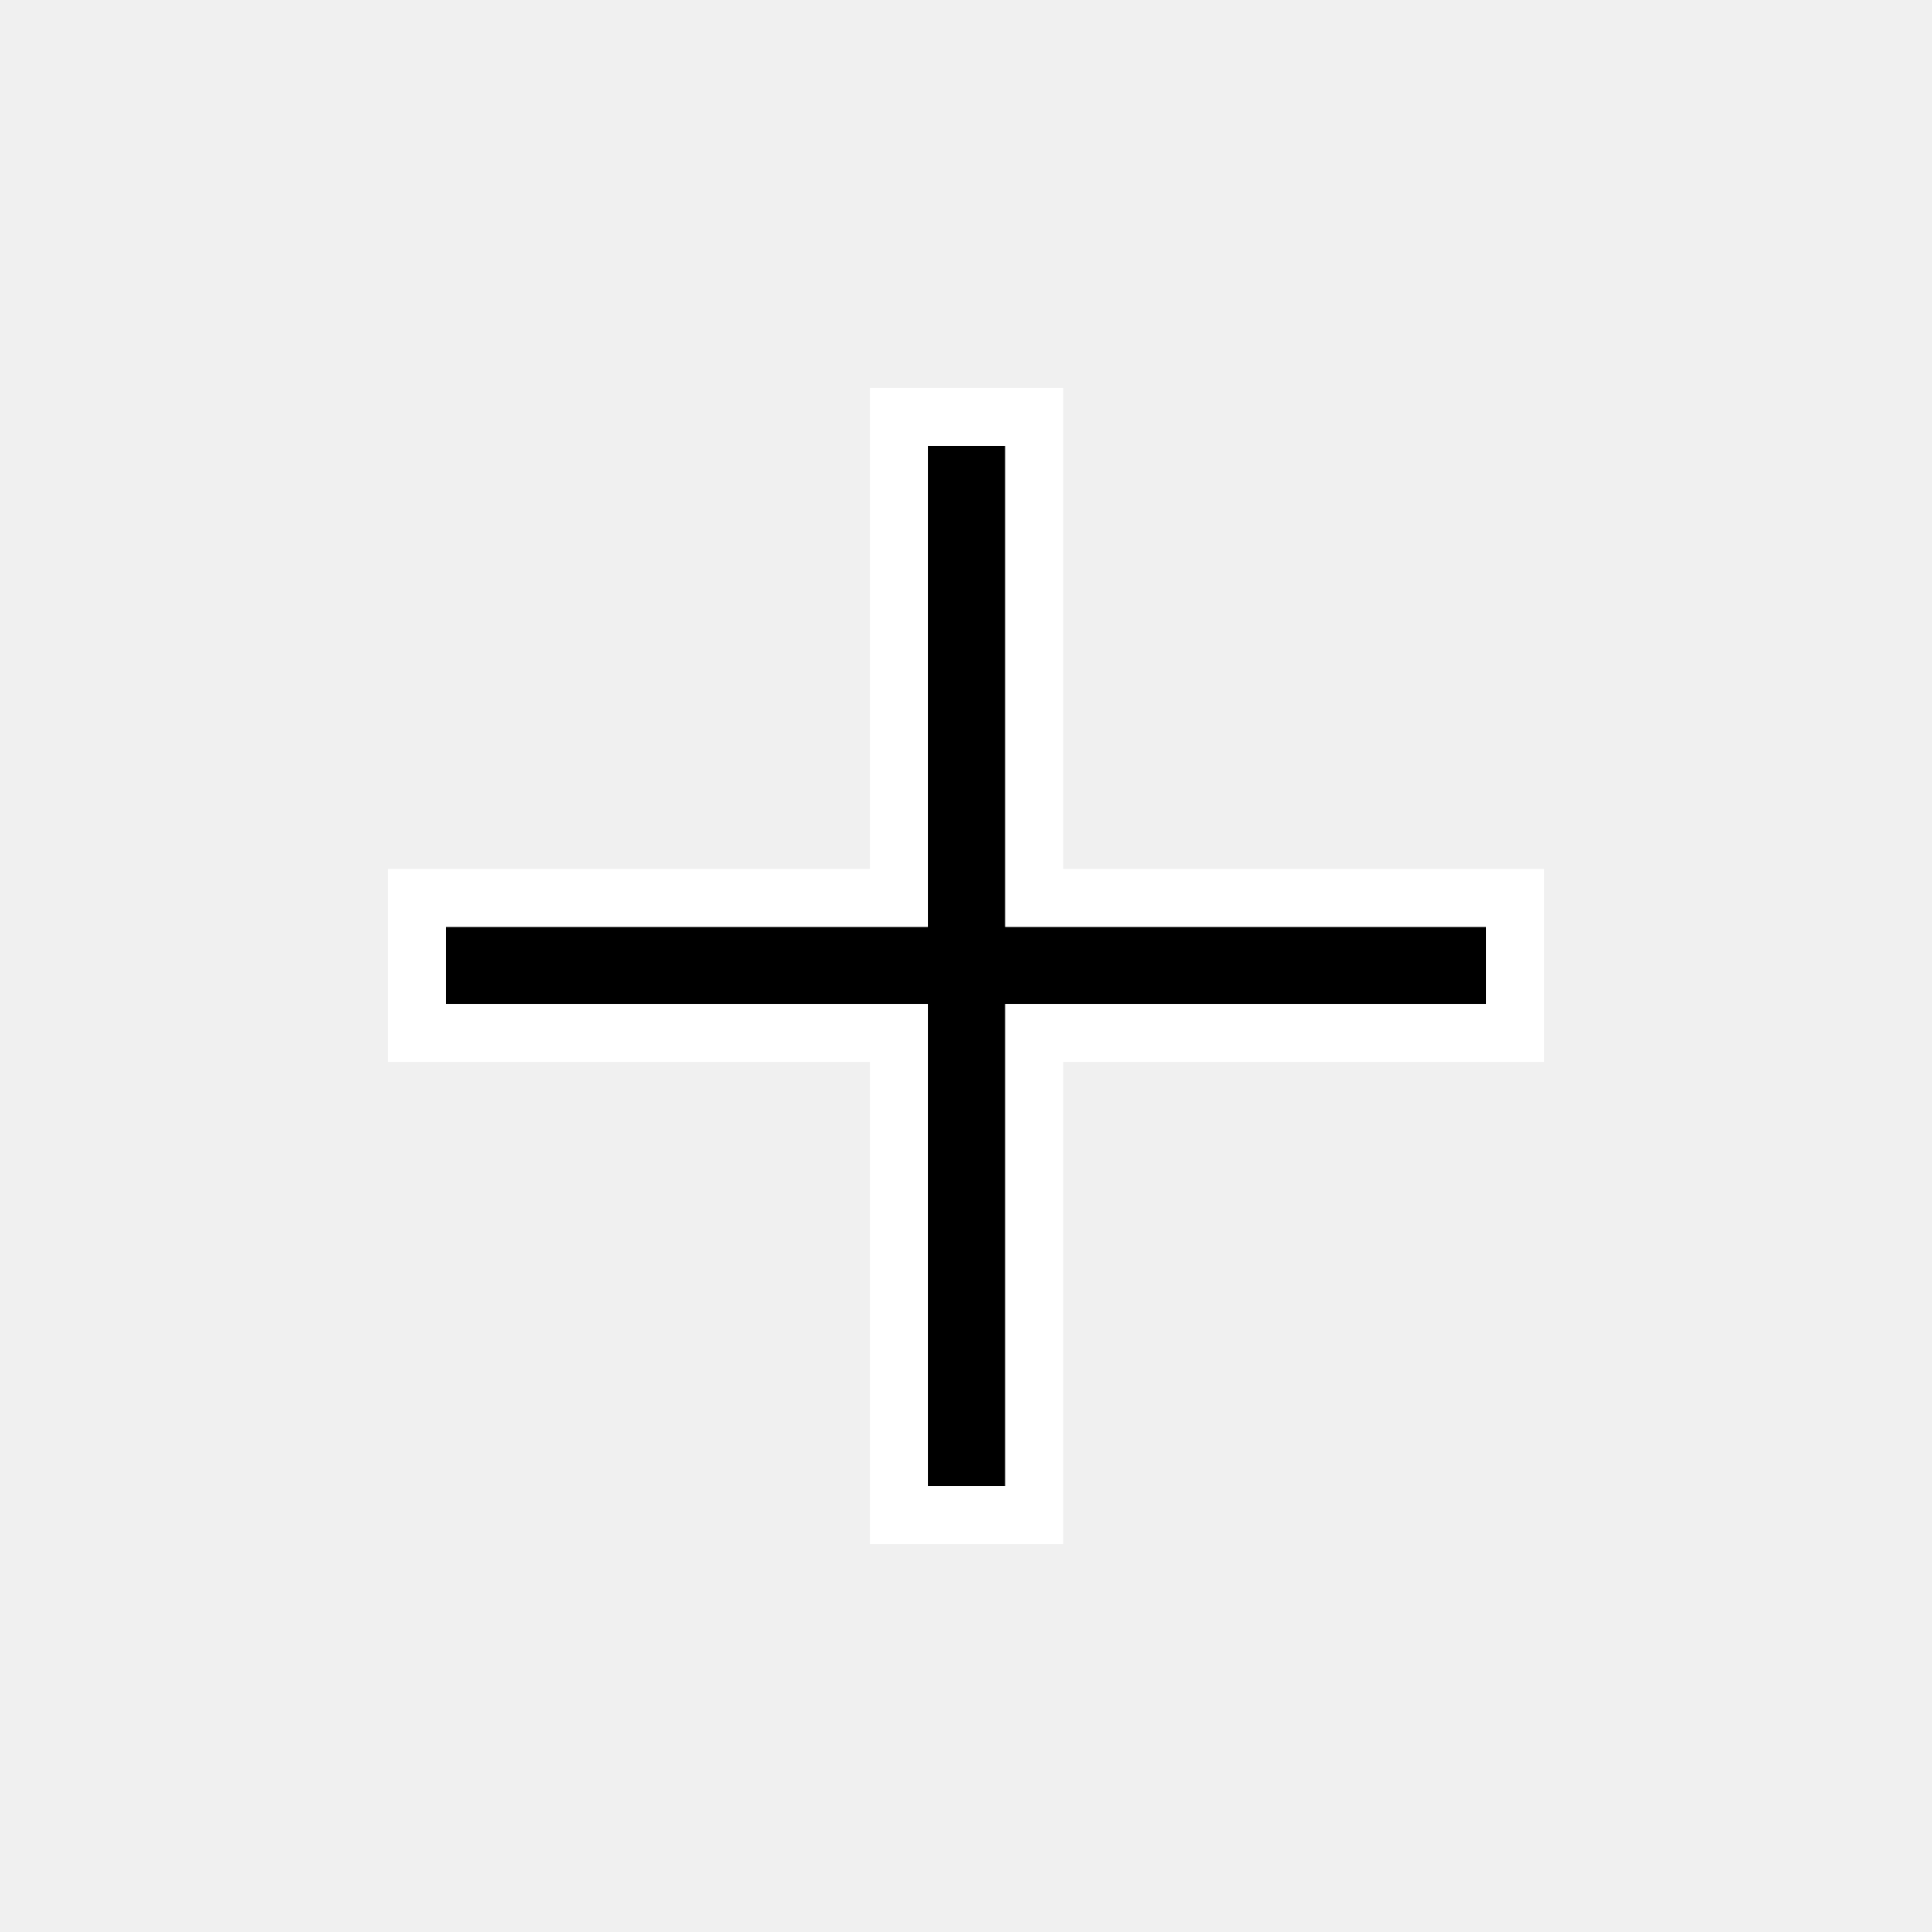
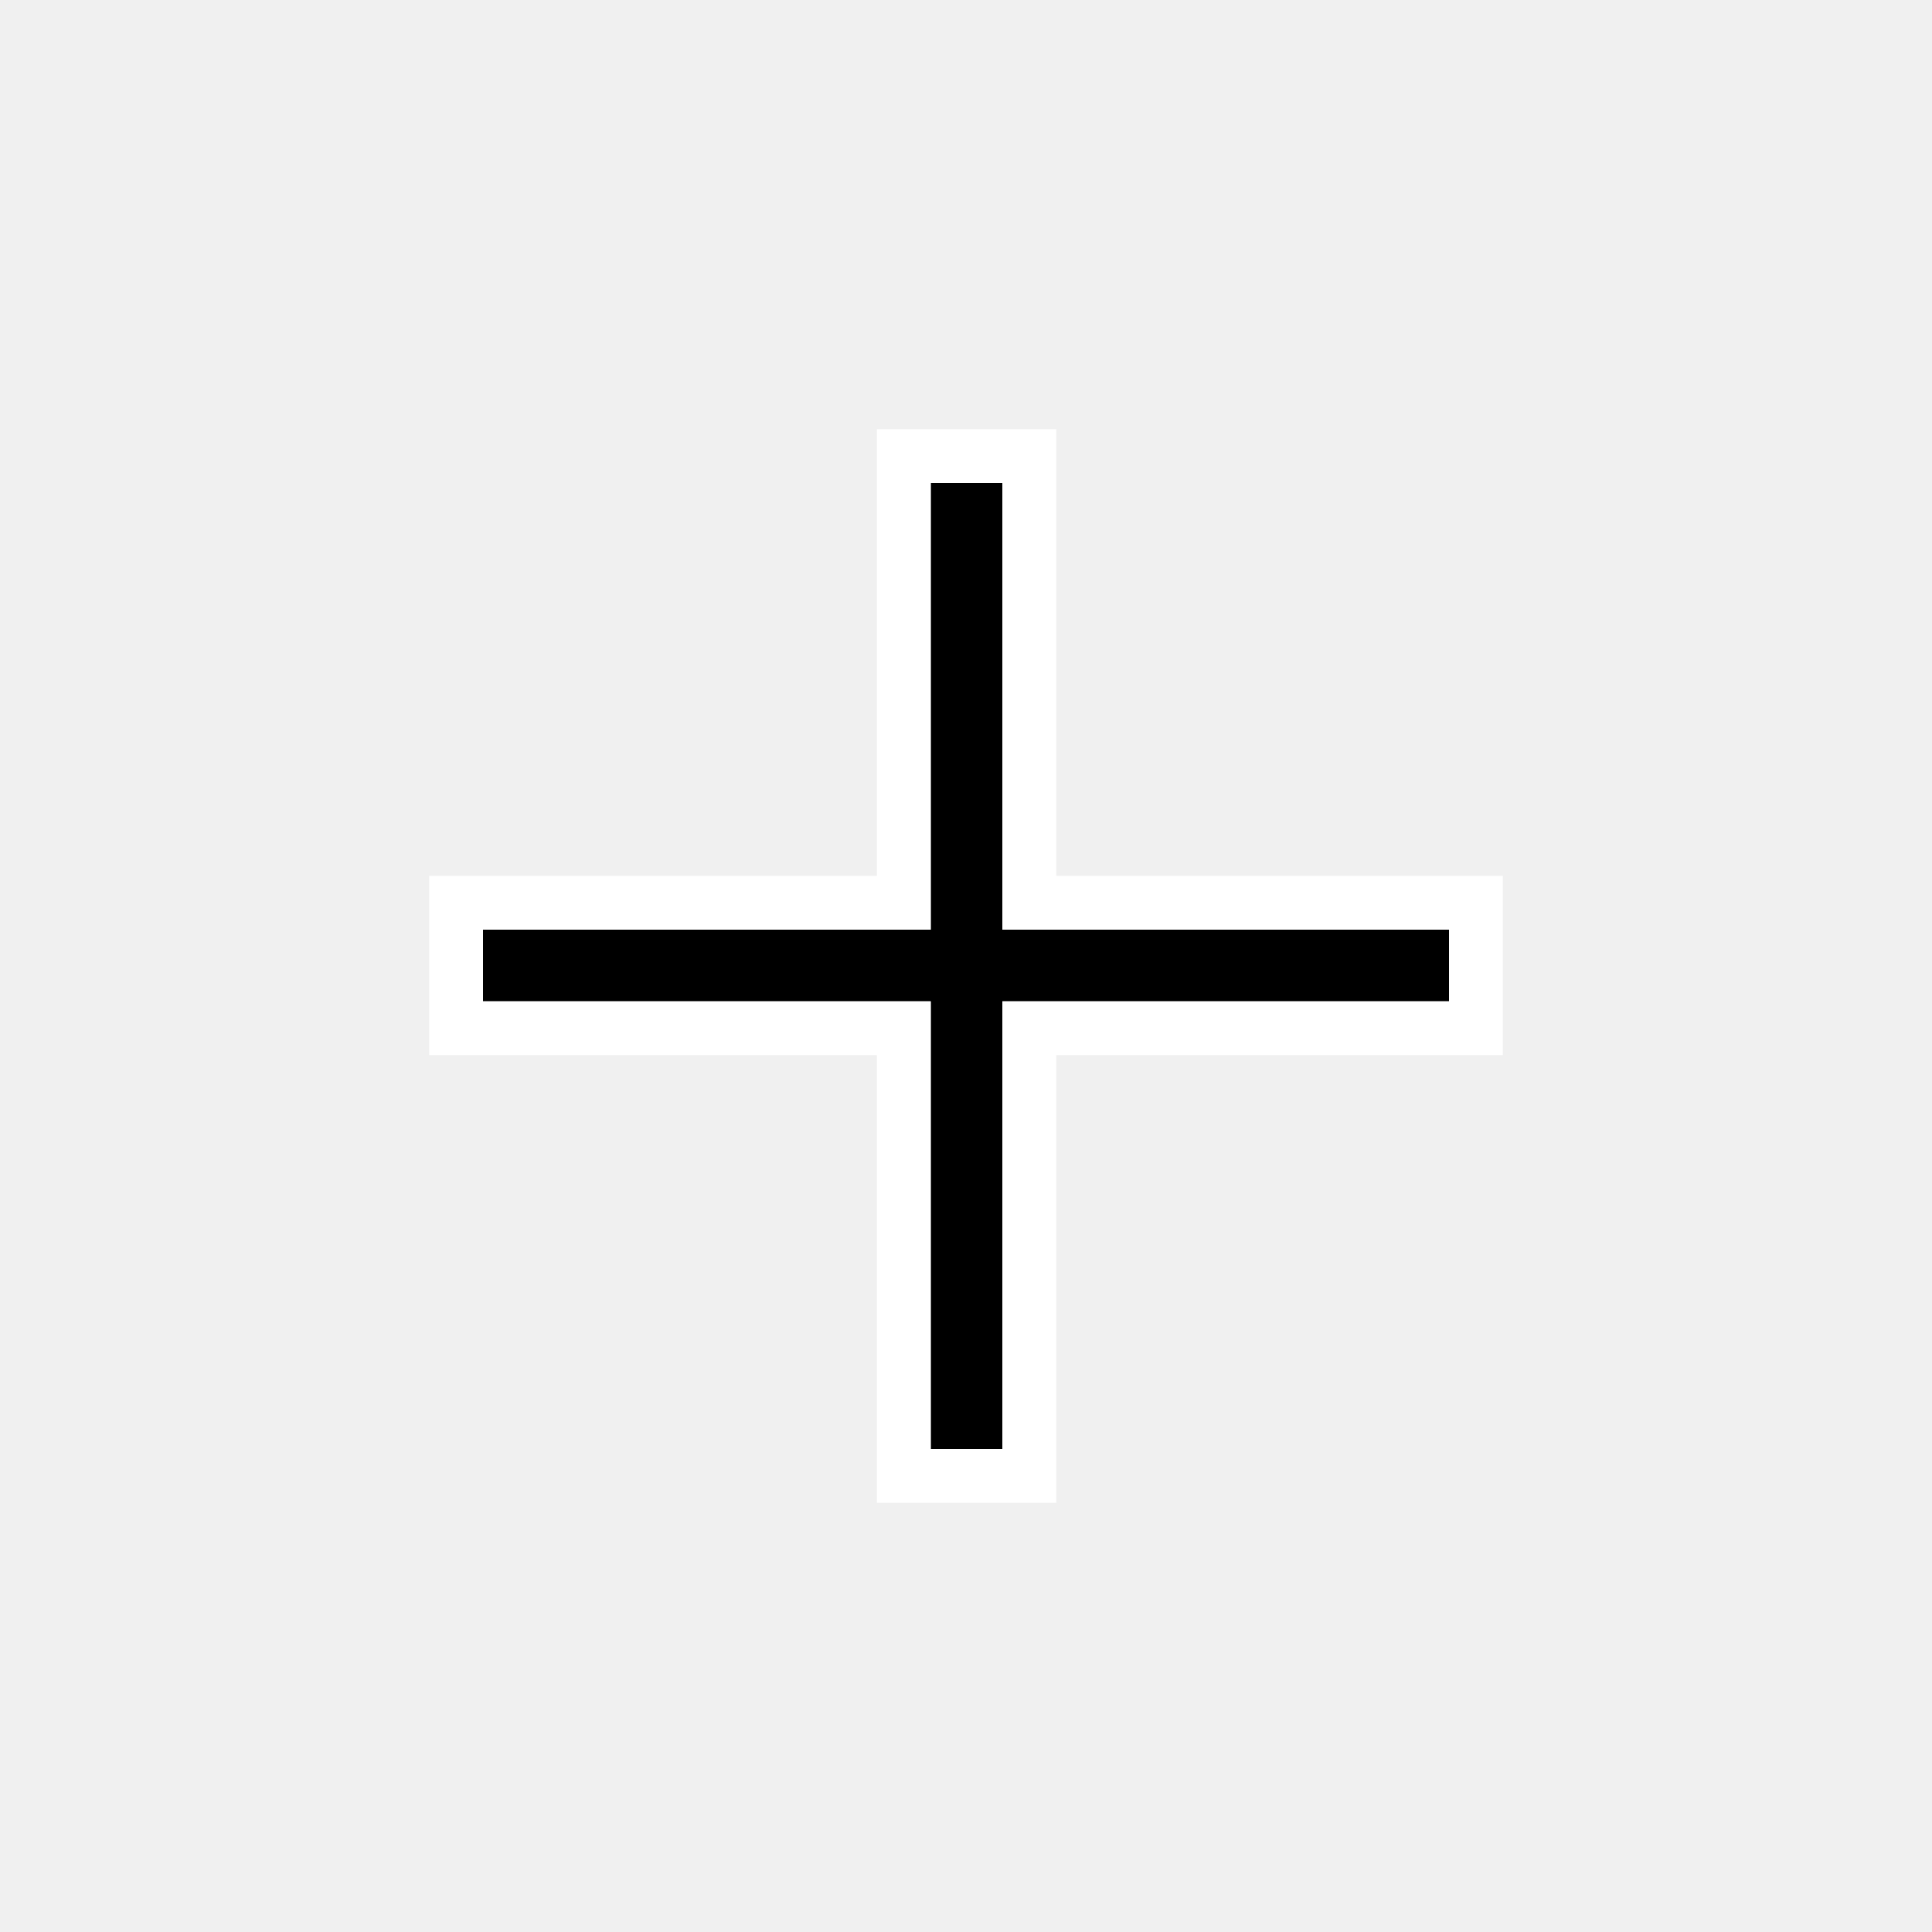
- <svg xmlns="http://www.w3.org/2000/svg" width="40" height="40" viewBox="0 0 26 26" fill="none">
-   <mask id="path-1-outside-1_2050_154" maskUnits="userSpaceOnUse" x="5" y="5" width="16" height="16" fill="black">
-     <rect fill="white" x="5" y="5" width="16" height="16" />
-     <path d="M13.528 12.473H20V13.511H13.528V20H12.489V13.511H6V12.473H12.489V6H13.528V12.473Z" />
+ <svg xmlns="http://www.w3.org/2000/svg" width="40" height="40" viewBox="0 0 28 28" fill="none">
+   <mask id="path-1-outside-1_2050_154" maskUnits="userSpaceOnUse" x="6" y="6" width="16" height="16" fill="black">
+     <rect fill="white" x="6" y="6" width="16" height="16" />
+     <path d="M14.528 13.473H21V14.512H14.528V21H13.489V14.512H7V13.473H13.489V7H14.528V13.473Z" />
  </mask>
-   <path d="M13.528 12.473H20V13.511H13.528V20H12.489V13.511H6V12.473H12.489V6H13.528V12.473Z" fill="black" />
-   <path d="M13.528 12.473H12.748V13.252H13.528V12.473ZM20 12.473H20.78V11.693H20V12.473ZM20 13.511V14.291H20.78V13.511H20ZM13.528 13.511V12.732H12.748V13.511H13.528ZM13.528 20V20.78H14.308V20H13.528ZM12.489 20H11.709V20.78H12.489V20ZM12.489 13.511H13.269V12.732H12.489V13.511ZM6 13.511H5.22V14.291H6V13.511ZM6 12.473V11.693H5.22V12.473H6ZM12.489 12.473V13.252H13.269V12.473H12.489ZM12.489 6V5.22H11.709V6H12.489ZM13.528 6H14.308V5.22H13.528V6ZM13.528 12.473V13.252H20V12.473V11.693H13.528V12.473ZM20 12.473H19.22V13.511H20H20.78V12.473H20ZM20 13.511V12.732H13.528V13.511V14.291H20V13.511ZM13.528 13.511H12.748V20H13.528H14.308V13.511H13.528ZM13.528 20V19.22H12.489V20V20.78H13.528V20ZM12.489 20H13.269V13.511H12.489H11.709V20H12.489ZM12.489 13.511V12.732H6V13.511V14.291H12.489V13.511ZM6 13.511H6.78V12.473H6H5.22V13.511H6ZM6 12.473V13.252H12.489V12.473V11.693H6V12.473ZM12.489 12.473H13.269V6H12.489H11.709V12.473H12.489ZM12.489 6V6.78H13.528V6V5.22H12.489V6ZM13.528 6H12.748V12.473H13.528H14.308V6H13.528Z" fill="white" mask="url(#path-1-outside-1_2050_154)" />
+   <path d="M14.528 13.473H21V14.512H14.528V21H13.489V14.512H7V13.473H13.489V7H14.528V13.473Z" fill="black" />
+   <path d="M14.528 13.473H13.748V14.253H14.528V13.473ZM21 13.473H21.78V12.693H21V13.473ZM21 14.512V15.292H21.78V14.512H21ZM14.528 14.512V13.732H13.748V14.512H14.528ZM14.528 21V21.78H15.308V21H14.528ZM13.489 21H12.709V21.78H13.489V21ZM13.489 14.512H14.269V13.732H13.489V14.512ZM7 14.512H6.22V15.292H7V14.512ZM7 13.473V12.693H6.22V13.473H7ZM13.489 13.473V14.253H14.269V13.473H13.489ZM13.489 7V6.22H12.709V7H13.489ZM14.528 7H15.308V6.22H14.528V7ZM14.528 13.473V14.253H21V13.473V12.693H14.528V13.473ZM21 13.473H20.22V14.512H21H21.78V13.473H21ZM21 14.512V13.732H14.528V14.512V15.292H21V14.512ZM14.528 14.512H13.748V21H14.528H15.308V14.512H14.528ZM14.528 21V20.22H13.489V21V21.78H14.528V21ZM13.489 21H14.269V14.512H13.489H12.709V21H13.489ZM13.489 14.512V13.732H7V14.512V15.292H13.489V14.512ZM7 14.512H7.78V13.473H7H6.22V14.512H7ZM7 13.473V14.253H13.489V13.473V12.693H7V13.473ZM13.489 13.473H14.269V7H13.489H12.709V13.473H13.489ZM13.489 7V7.78H14.528V7V6.22H13.489V7ZM14.528 7H13.748V13.473H14.528H15.308V7H14.528Z" fill="white" mask="url(#path-1-outside-1_2050_154)" />
</svg>
